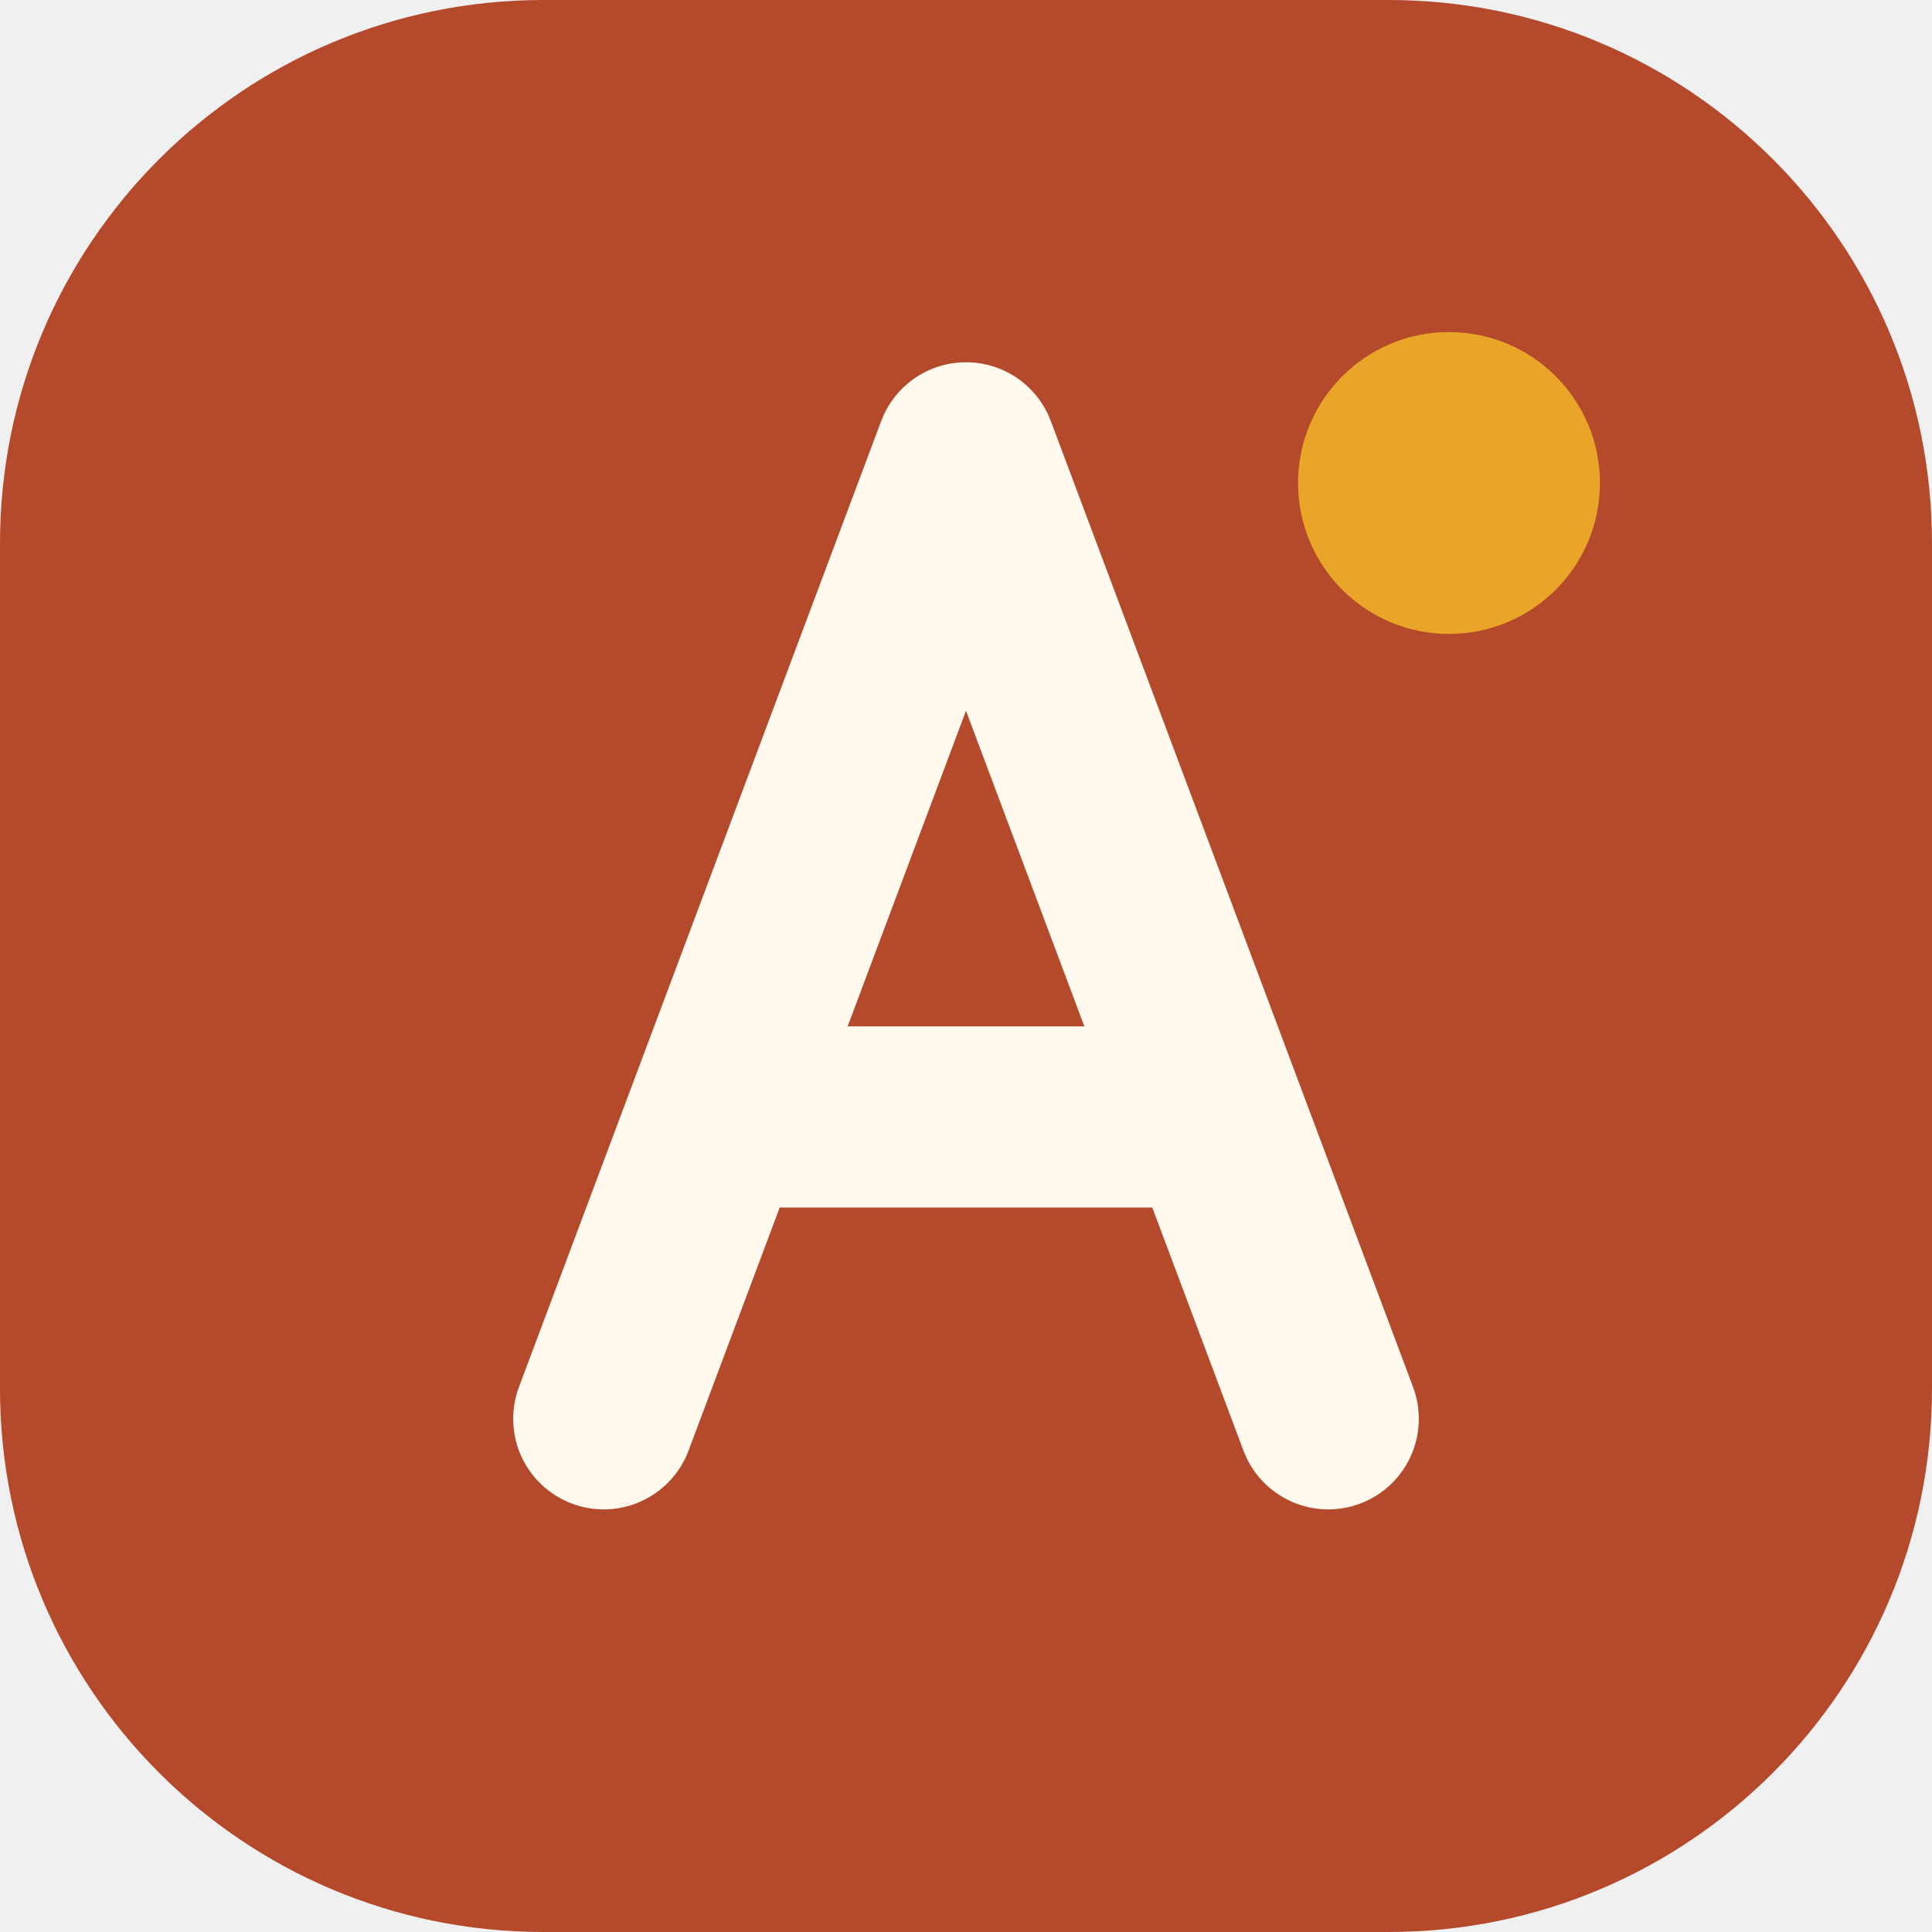
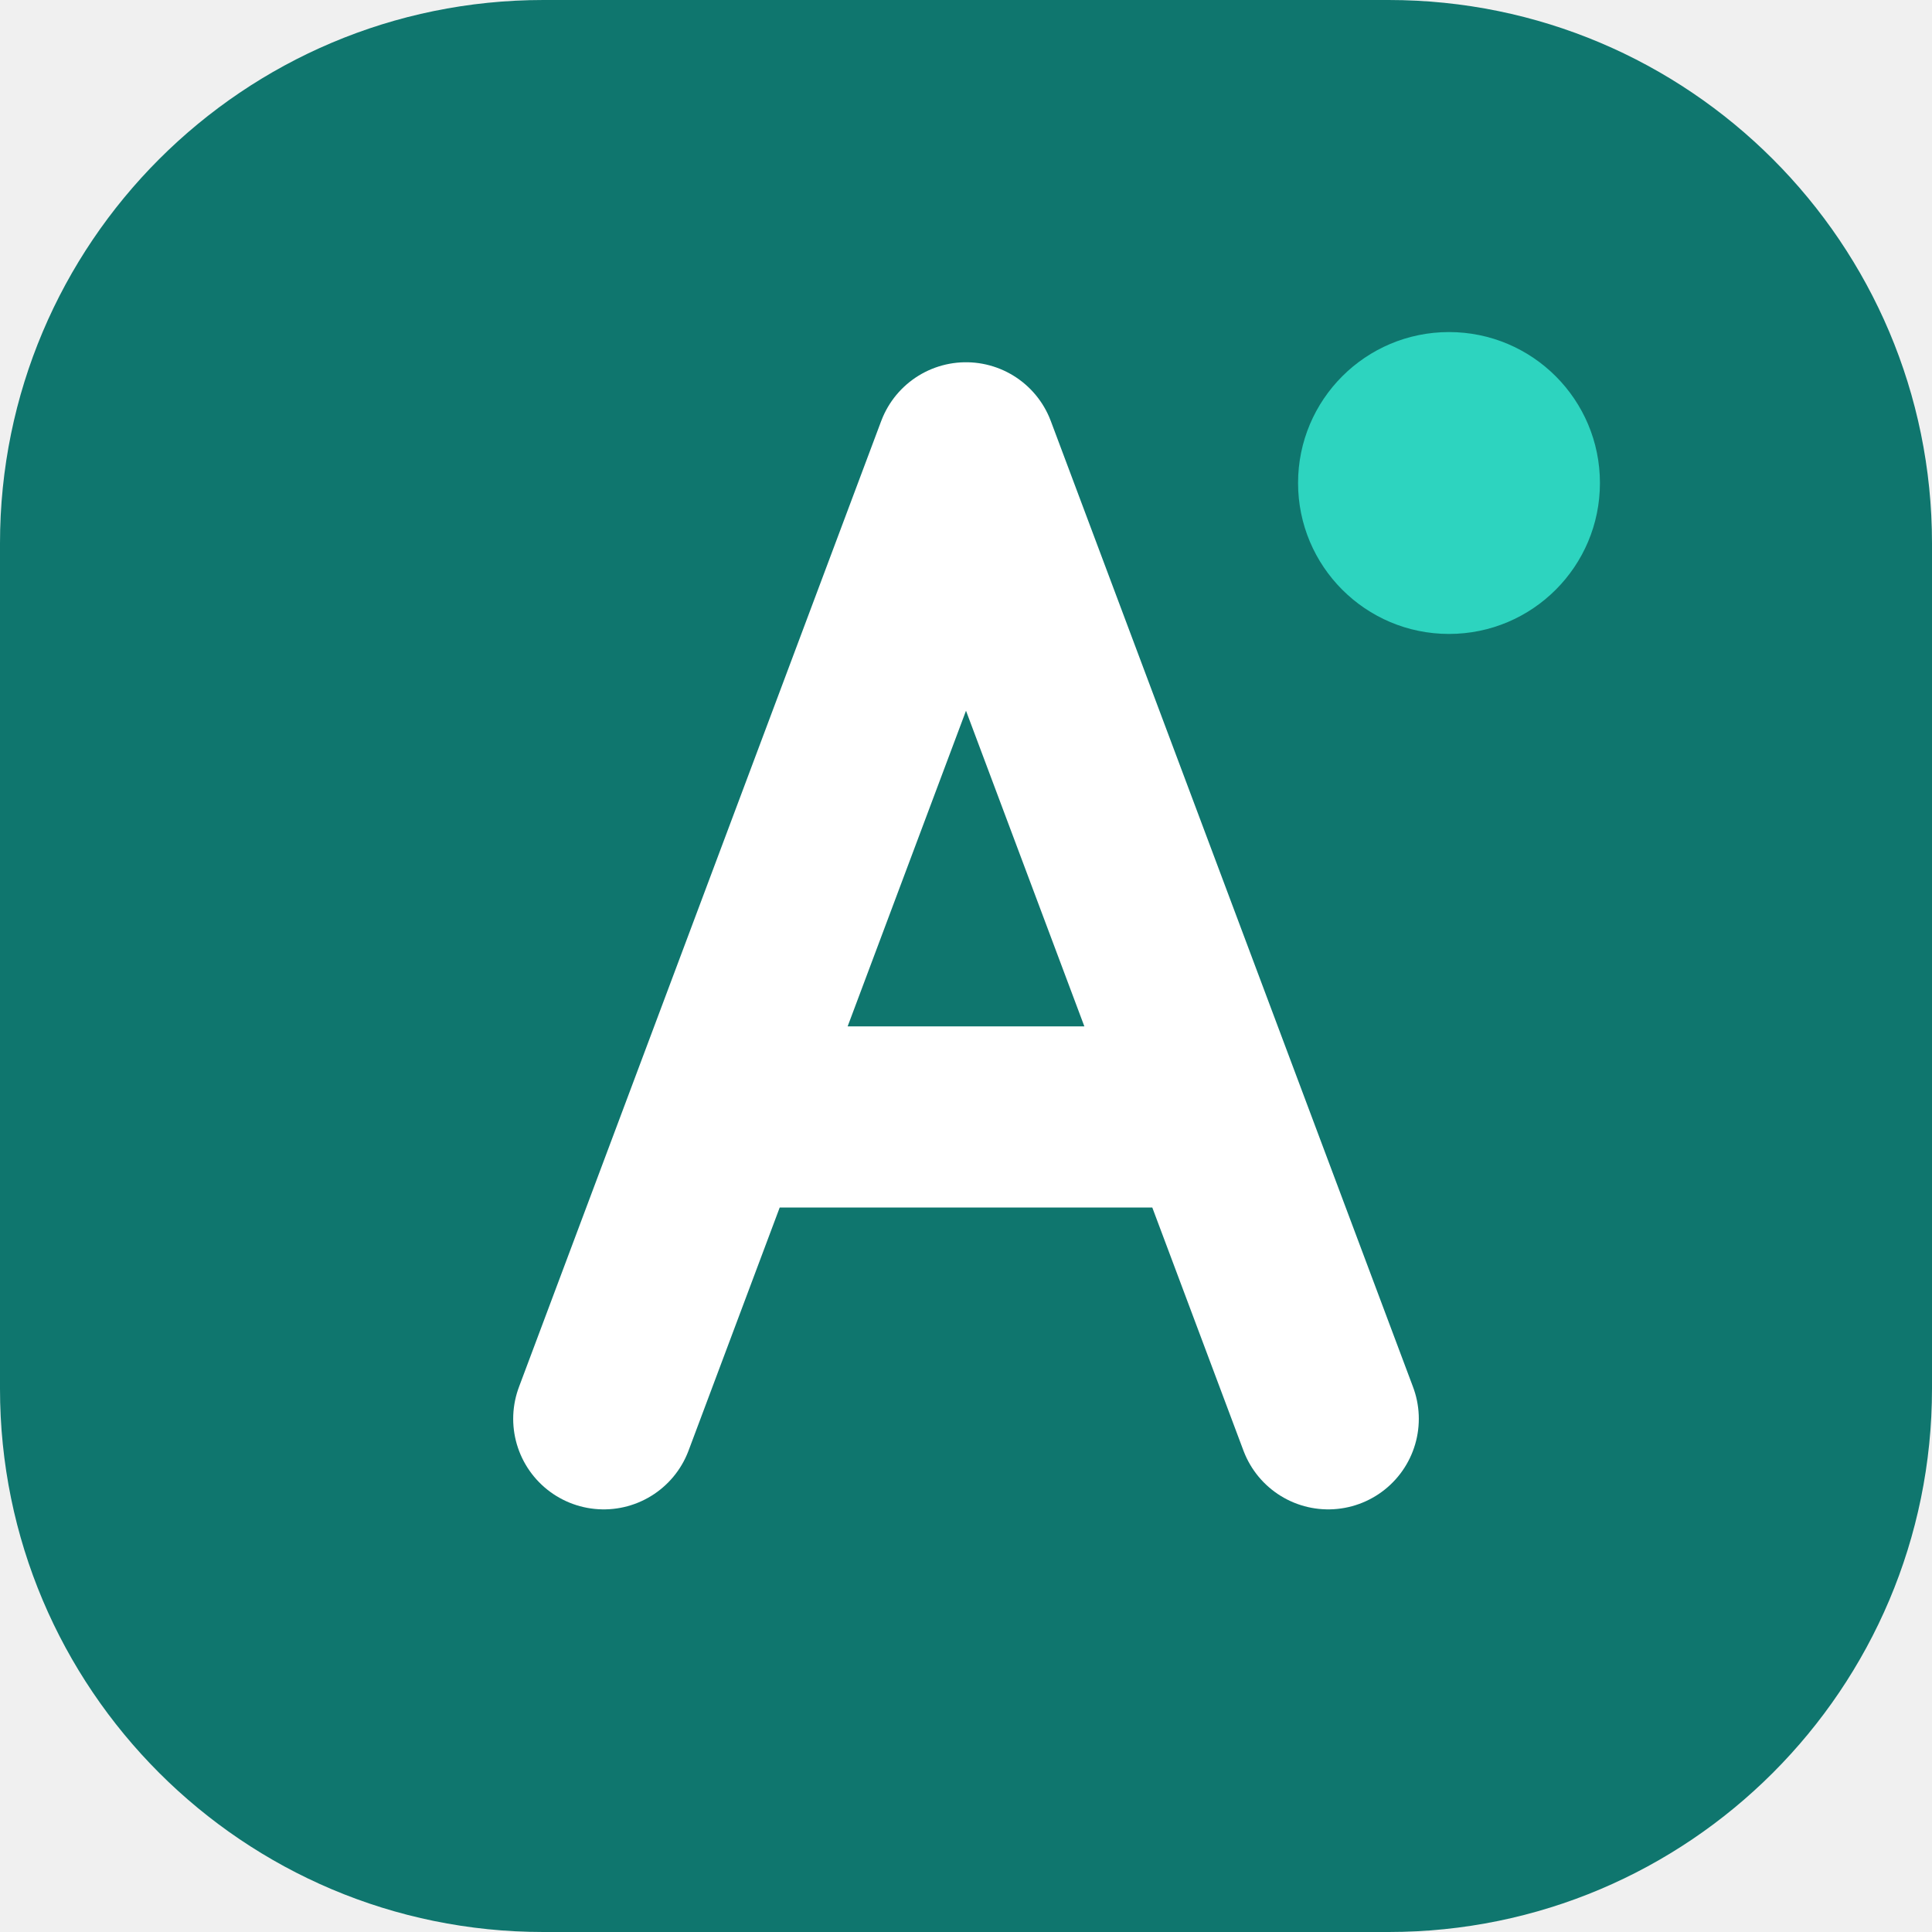
<svg xmlns="http://www.w3.org/2000/svg" viewBox="0 0 64 64">
-   <rect width="64" height="64" rx="18" fill="#B44A2B" />
-   <path d="M20 47 32 15l12 32M25 37h14" fill="none" stroke="#FFF9EE" stroke-width="6" stroke-linecap="round" stroke-linejoin="round" />
-   <circle cx="48" cy="16" r="5" fill="#E9A527" />
+   <rect width="64" height="64" rx="18" fill="#0F766E" />
+   <path d="M20 47 32 15l12 32M25 37h14" fill="none" stroke="#FFFFFF" stroke-width="6" stroke-linecap="round" stroke-linejoin="round" />
+   <circle cx="48" cy="16" r="5" fill="#2DD4BF" />
</svg>
